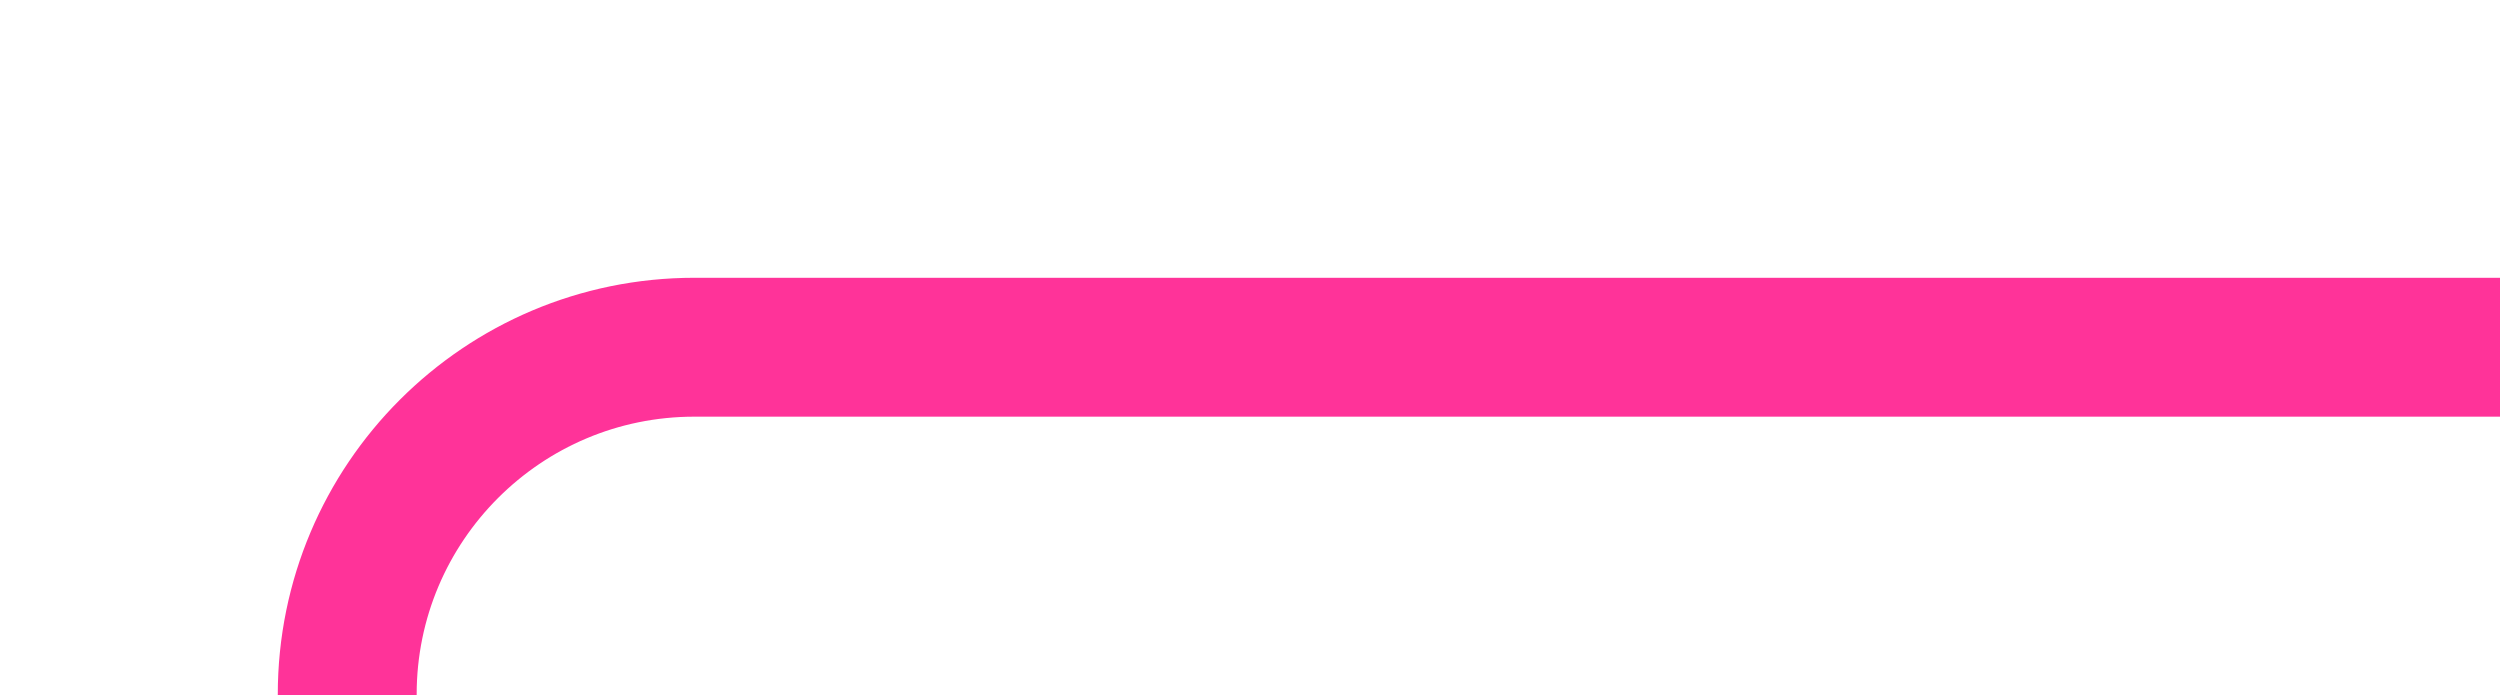
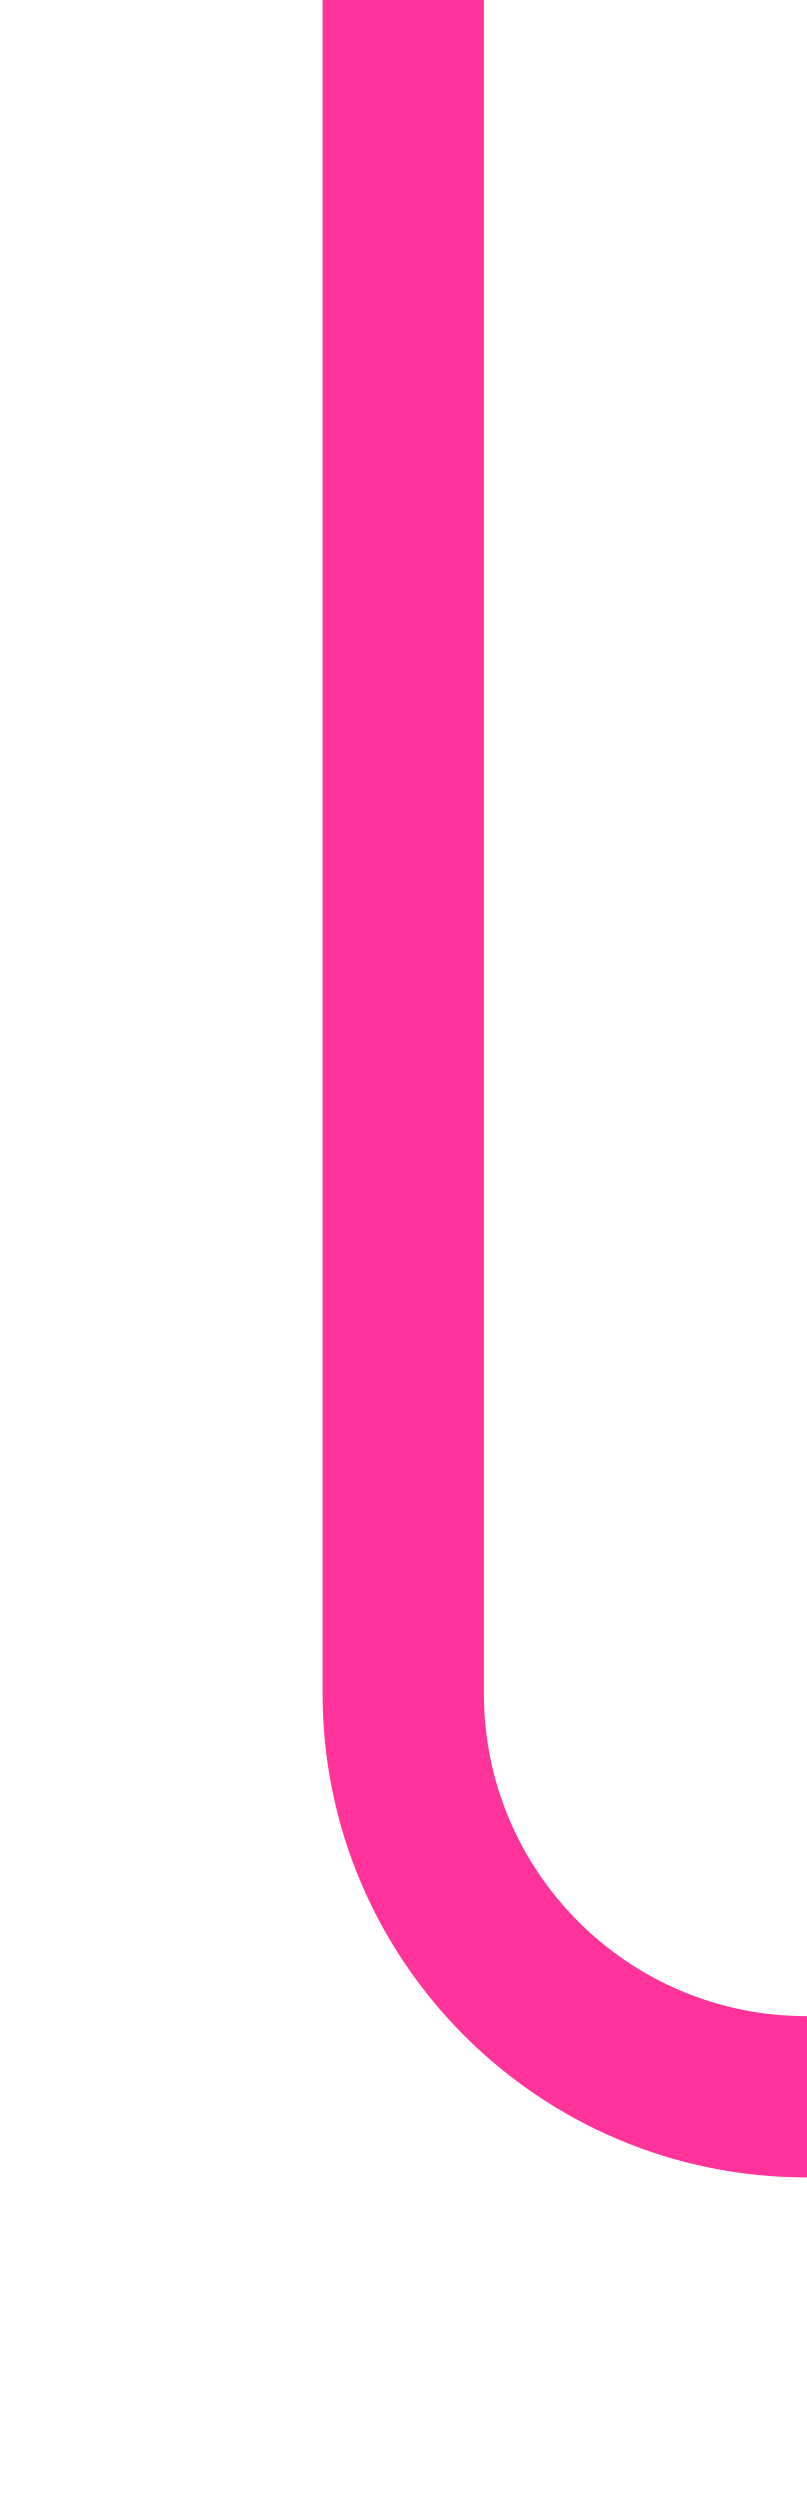
- <svg xmlns="http://www.w3.org/2000/svg" version="1.1" width="36px" height="10px" preserveAspectRatio="xMinYMid meet" viewBox="1239 799  36 8">
-   <path d="M 1275 803  L 1249 803  A 5 5 0 0 0 1244 808 L 1244 847  A 5 5 0 0 1 1239 852 L 1014 852  " stroke-width="2" stroke="#ff3399" fill="none" />
-   <path d="M 1015 844.4  L 1008 852  L 1015 859.6  L 1015 844.4  Z " fill-rule="nonzero" fill="#ff3399" stroke="none" />
+ <svg xmlns="http://www.w3.org/2000/svg" version="1.1" width="10px" height="31px" preserveAspectRatio="xMidYMin meet" viewBox="1481 831  8 31">
+   <path d="M 1485 831  L 1485 852  A 5 5 0 0 0 1490 857 L 1746 857  " stroke-width="2" stroke="#ff3399" fill="none" />
+   <path d="M 1745 864.6  L 1752 857  L 1745 849.4  L 1745 864.6  Z " fill-rule="nonzero" fill="#ff3399" stroke="none" />
</svg>
